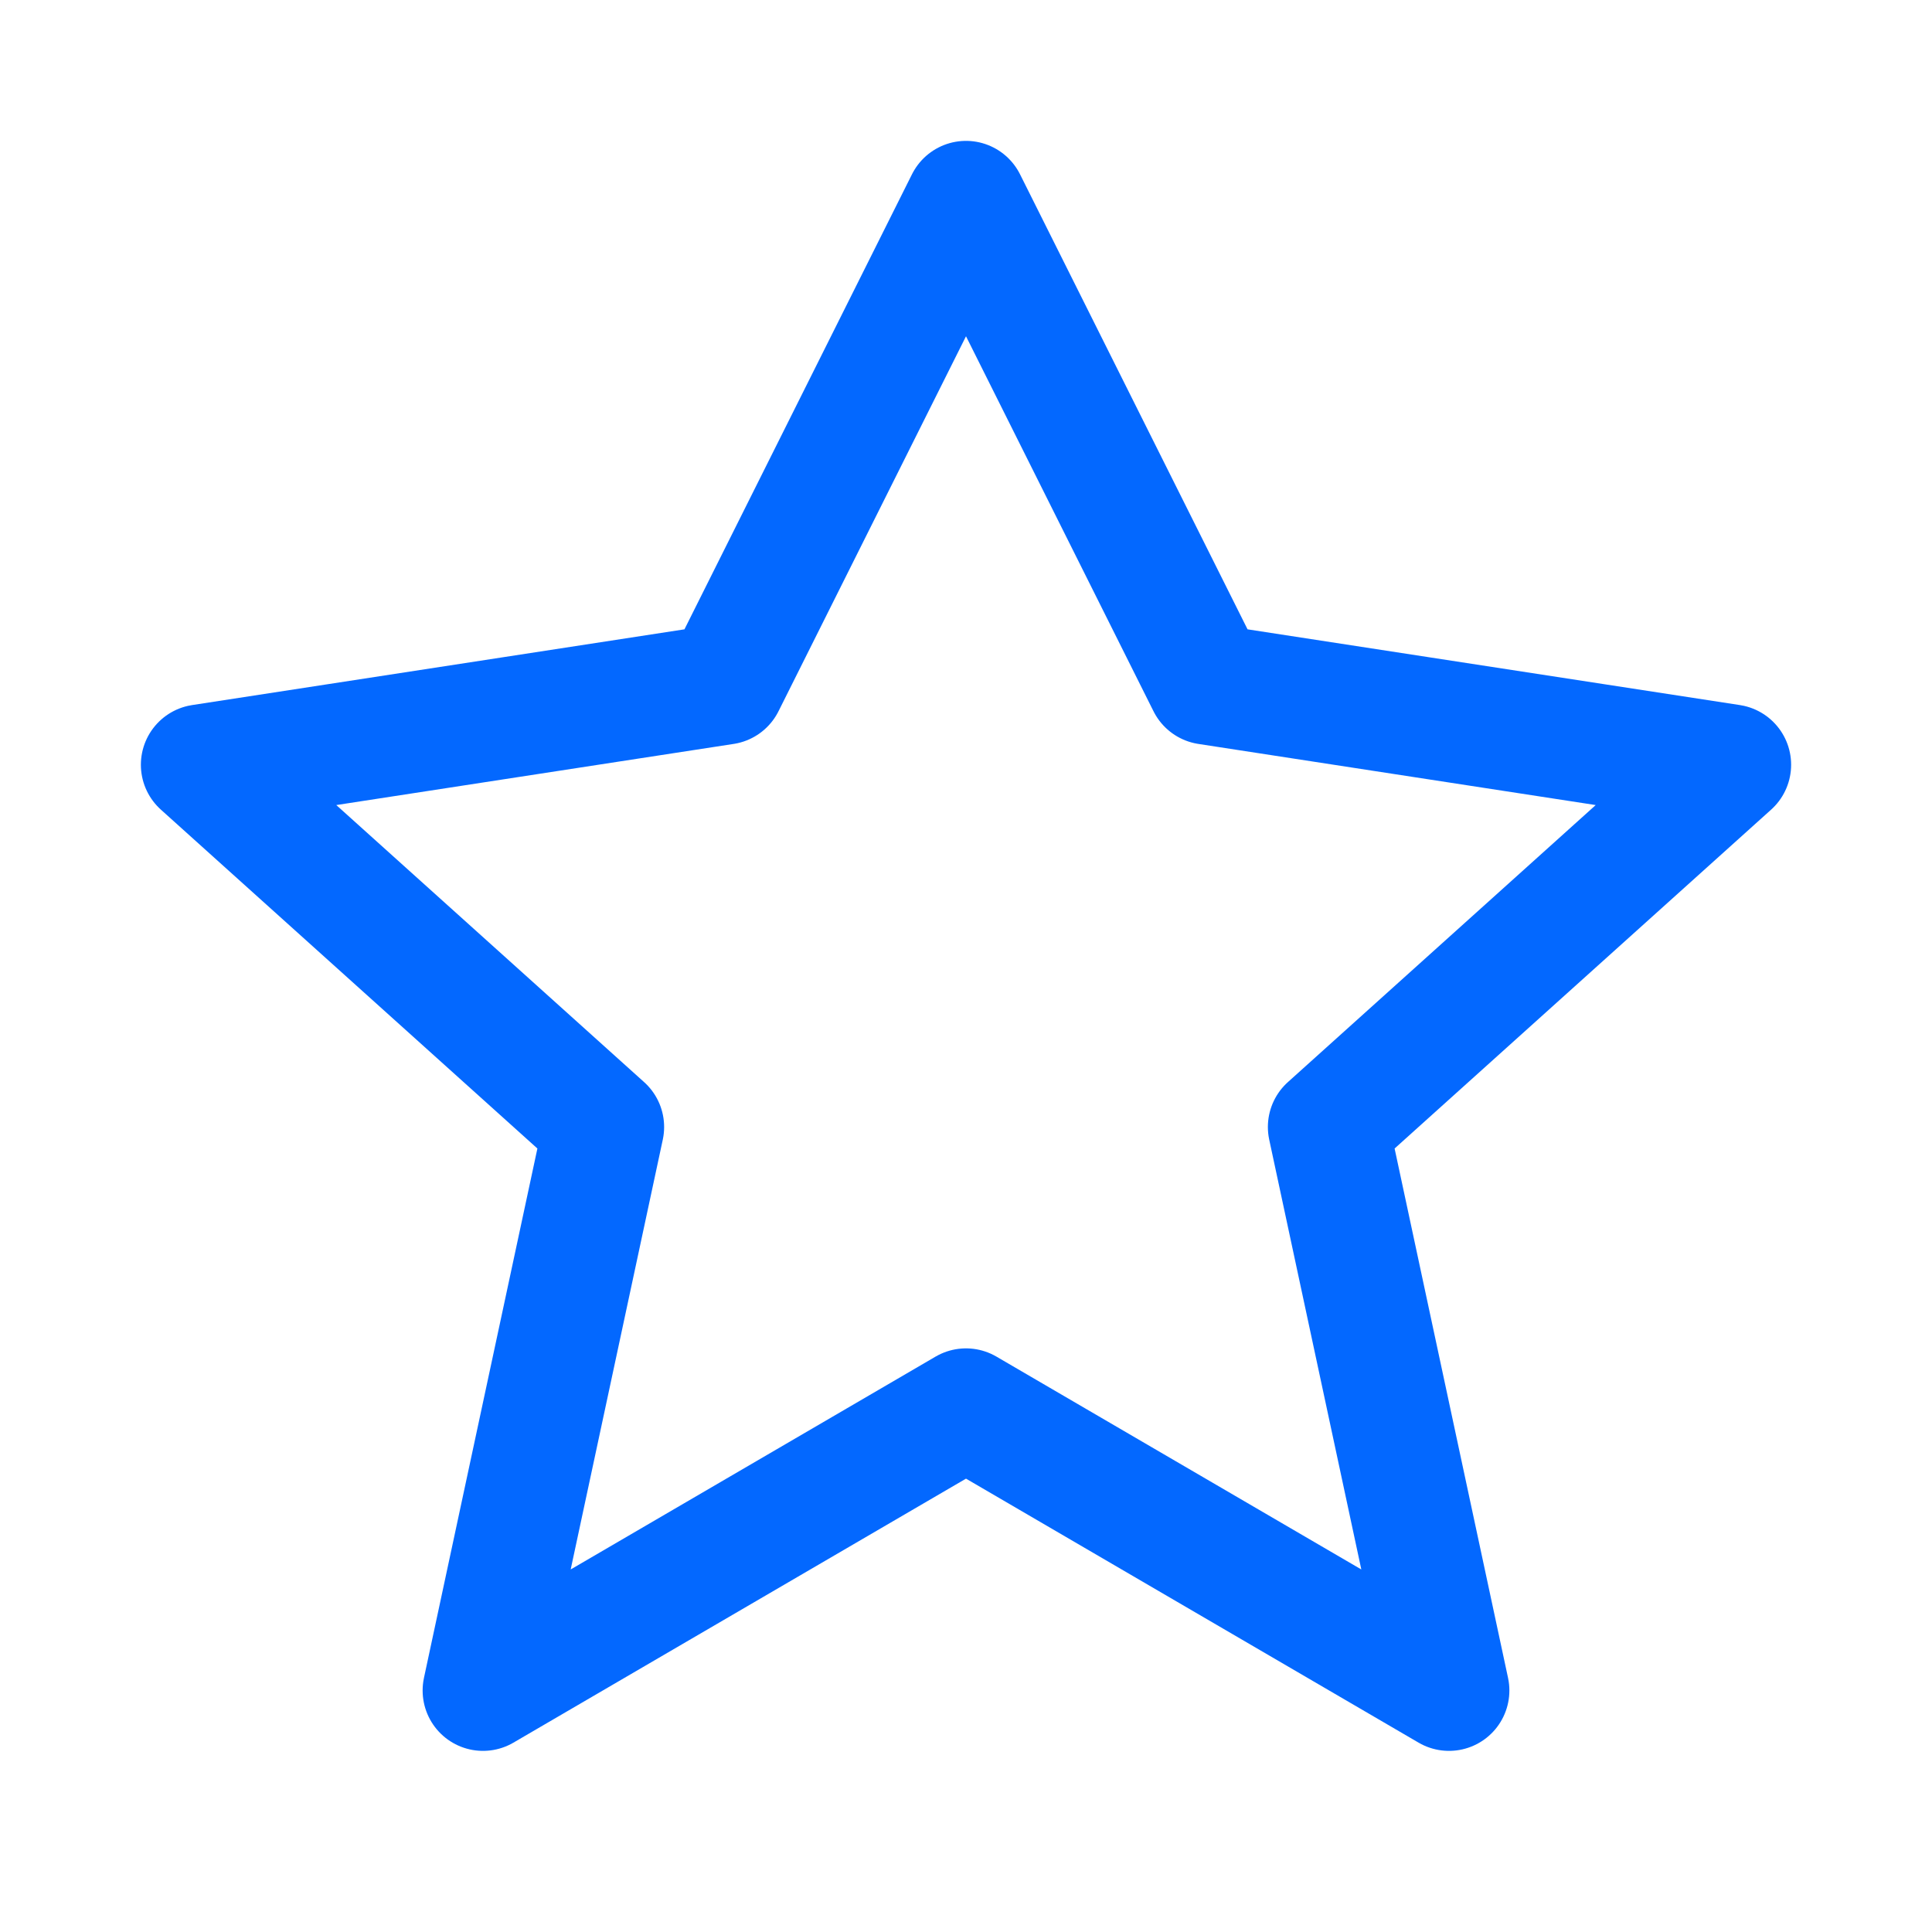
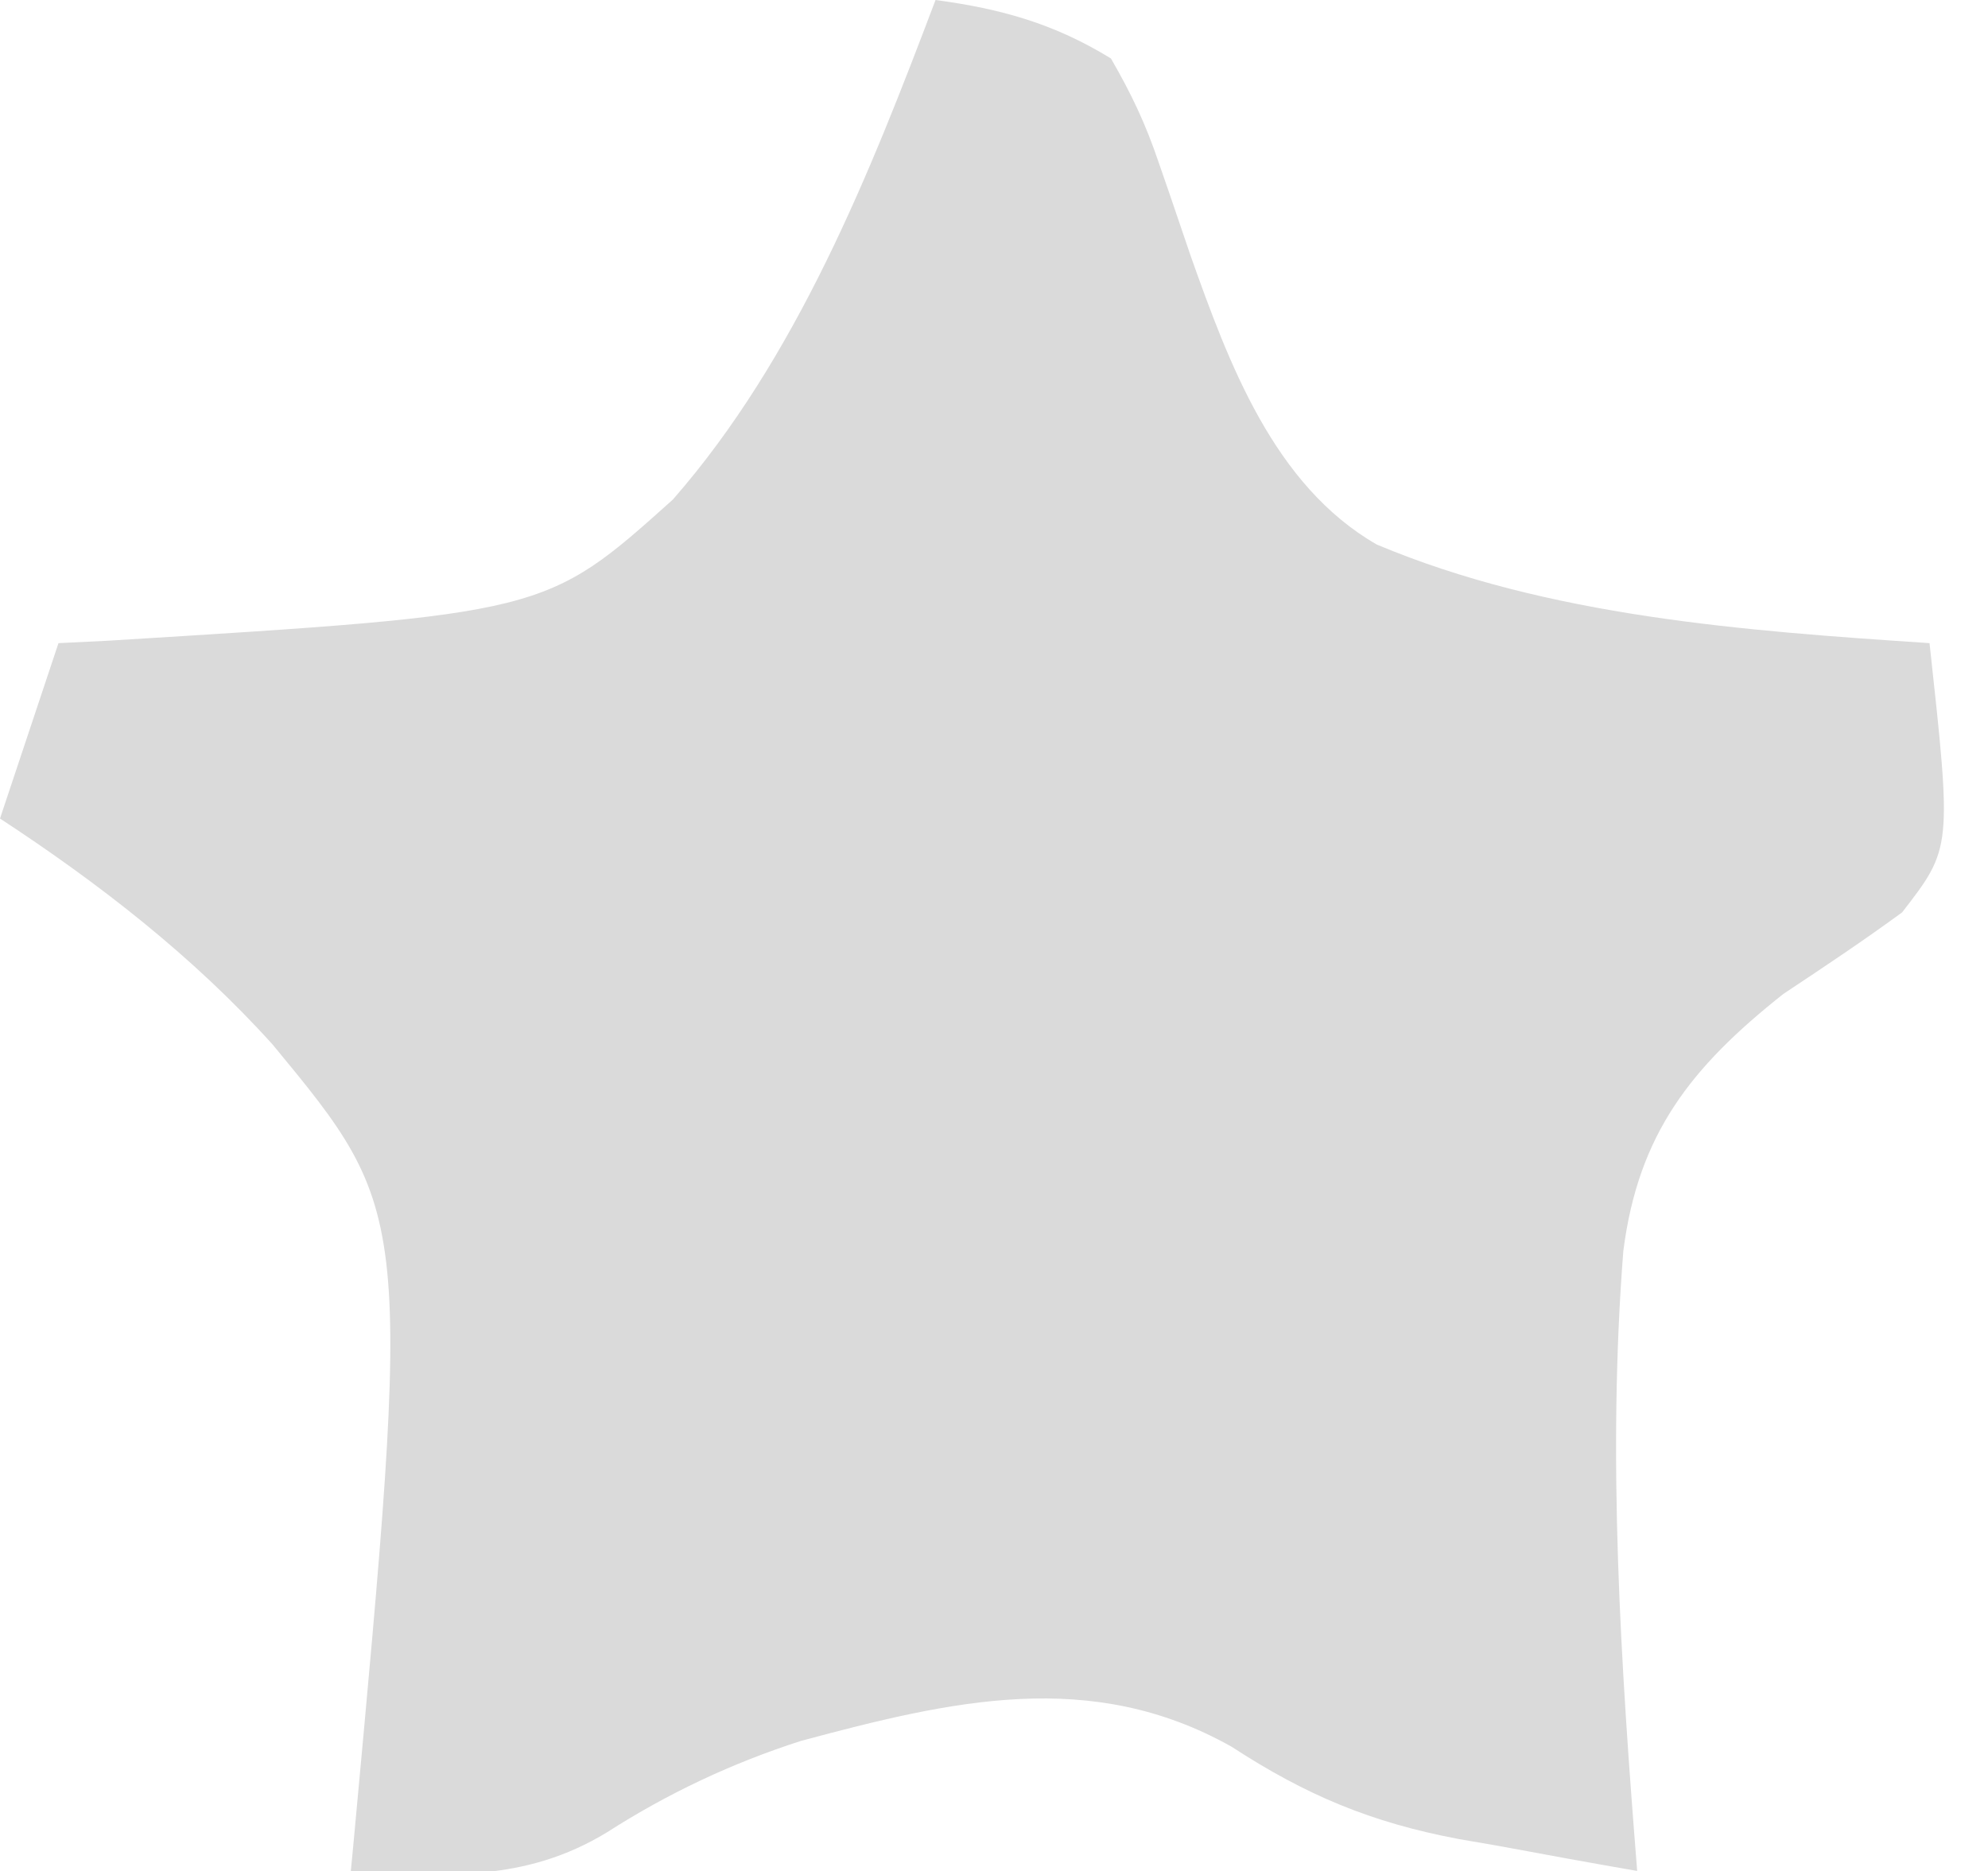
- <svg xmlns="http://www.w3.org/2000/svg" viewBox="0 0 48 48">
-   <g fill="none" stroke="#0368ff" stroke-width="3" stroke-linejoin="round">
-     <path d="m24 5 6 12 13 2-10 9 3 14-12-7-12 7 3-14-10-9 13-2Z" />
-   </g>
+ <svg xmlns="http://www.w3.org/2000/svg" viewBox="0 0 34 32" version="1.1" width="34" height="32">
+   <path d="M16,0c1.122,.15,2.031,.405,3,1c.357,.619,.591,1.114,.816,1.777c.06,.172,.119,.343,.18,.52c.123,.361,.246,.723,.369,1.084c.649,1.829,1.422,3.922,3.182,4.933C26.485,10.549,29.849,10.791,33,11c.383,3.505,.383,3.505-.469,4.605c-.664,.486-1.345,.94-2.031,1.395c-1.583,1.253-2.482,2.397-2.737,4.397C27.487,24.917,27.72,28.486,28,32c-.794-.137-1.587-.283-2.379-.43c-.222-.038-.444-.076-.673-.116c-1.501-.283-2.612-.75-3.885-1.579c-2.405-1.353-4.792-.789-7.362-.1c-1.179,.378-2.277,.896-3.32,1.564C8.978,32.195,7.606,32.089,6,32c.013-.137,.027-.274,.04-.415C7.045,20.751,7.045,20.751,4.664,17.867C3.306,16.36,1.693,15.108,0,14c.33-.99,.66-1.98,1-3c.277-.013,.553-.027,.839-.041c7.492-.461,7.492-.461,9.669-2.415C13.622,6.127,14.876,2.974,16,0Z" fill="#DADADA" />
+   <path d="M16,27c2,1,2,1,2,1Z" fill="#DDDDDD" />
</svg>
